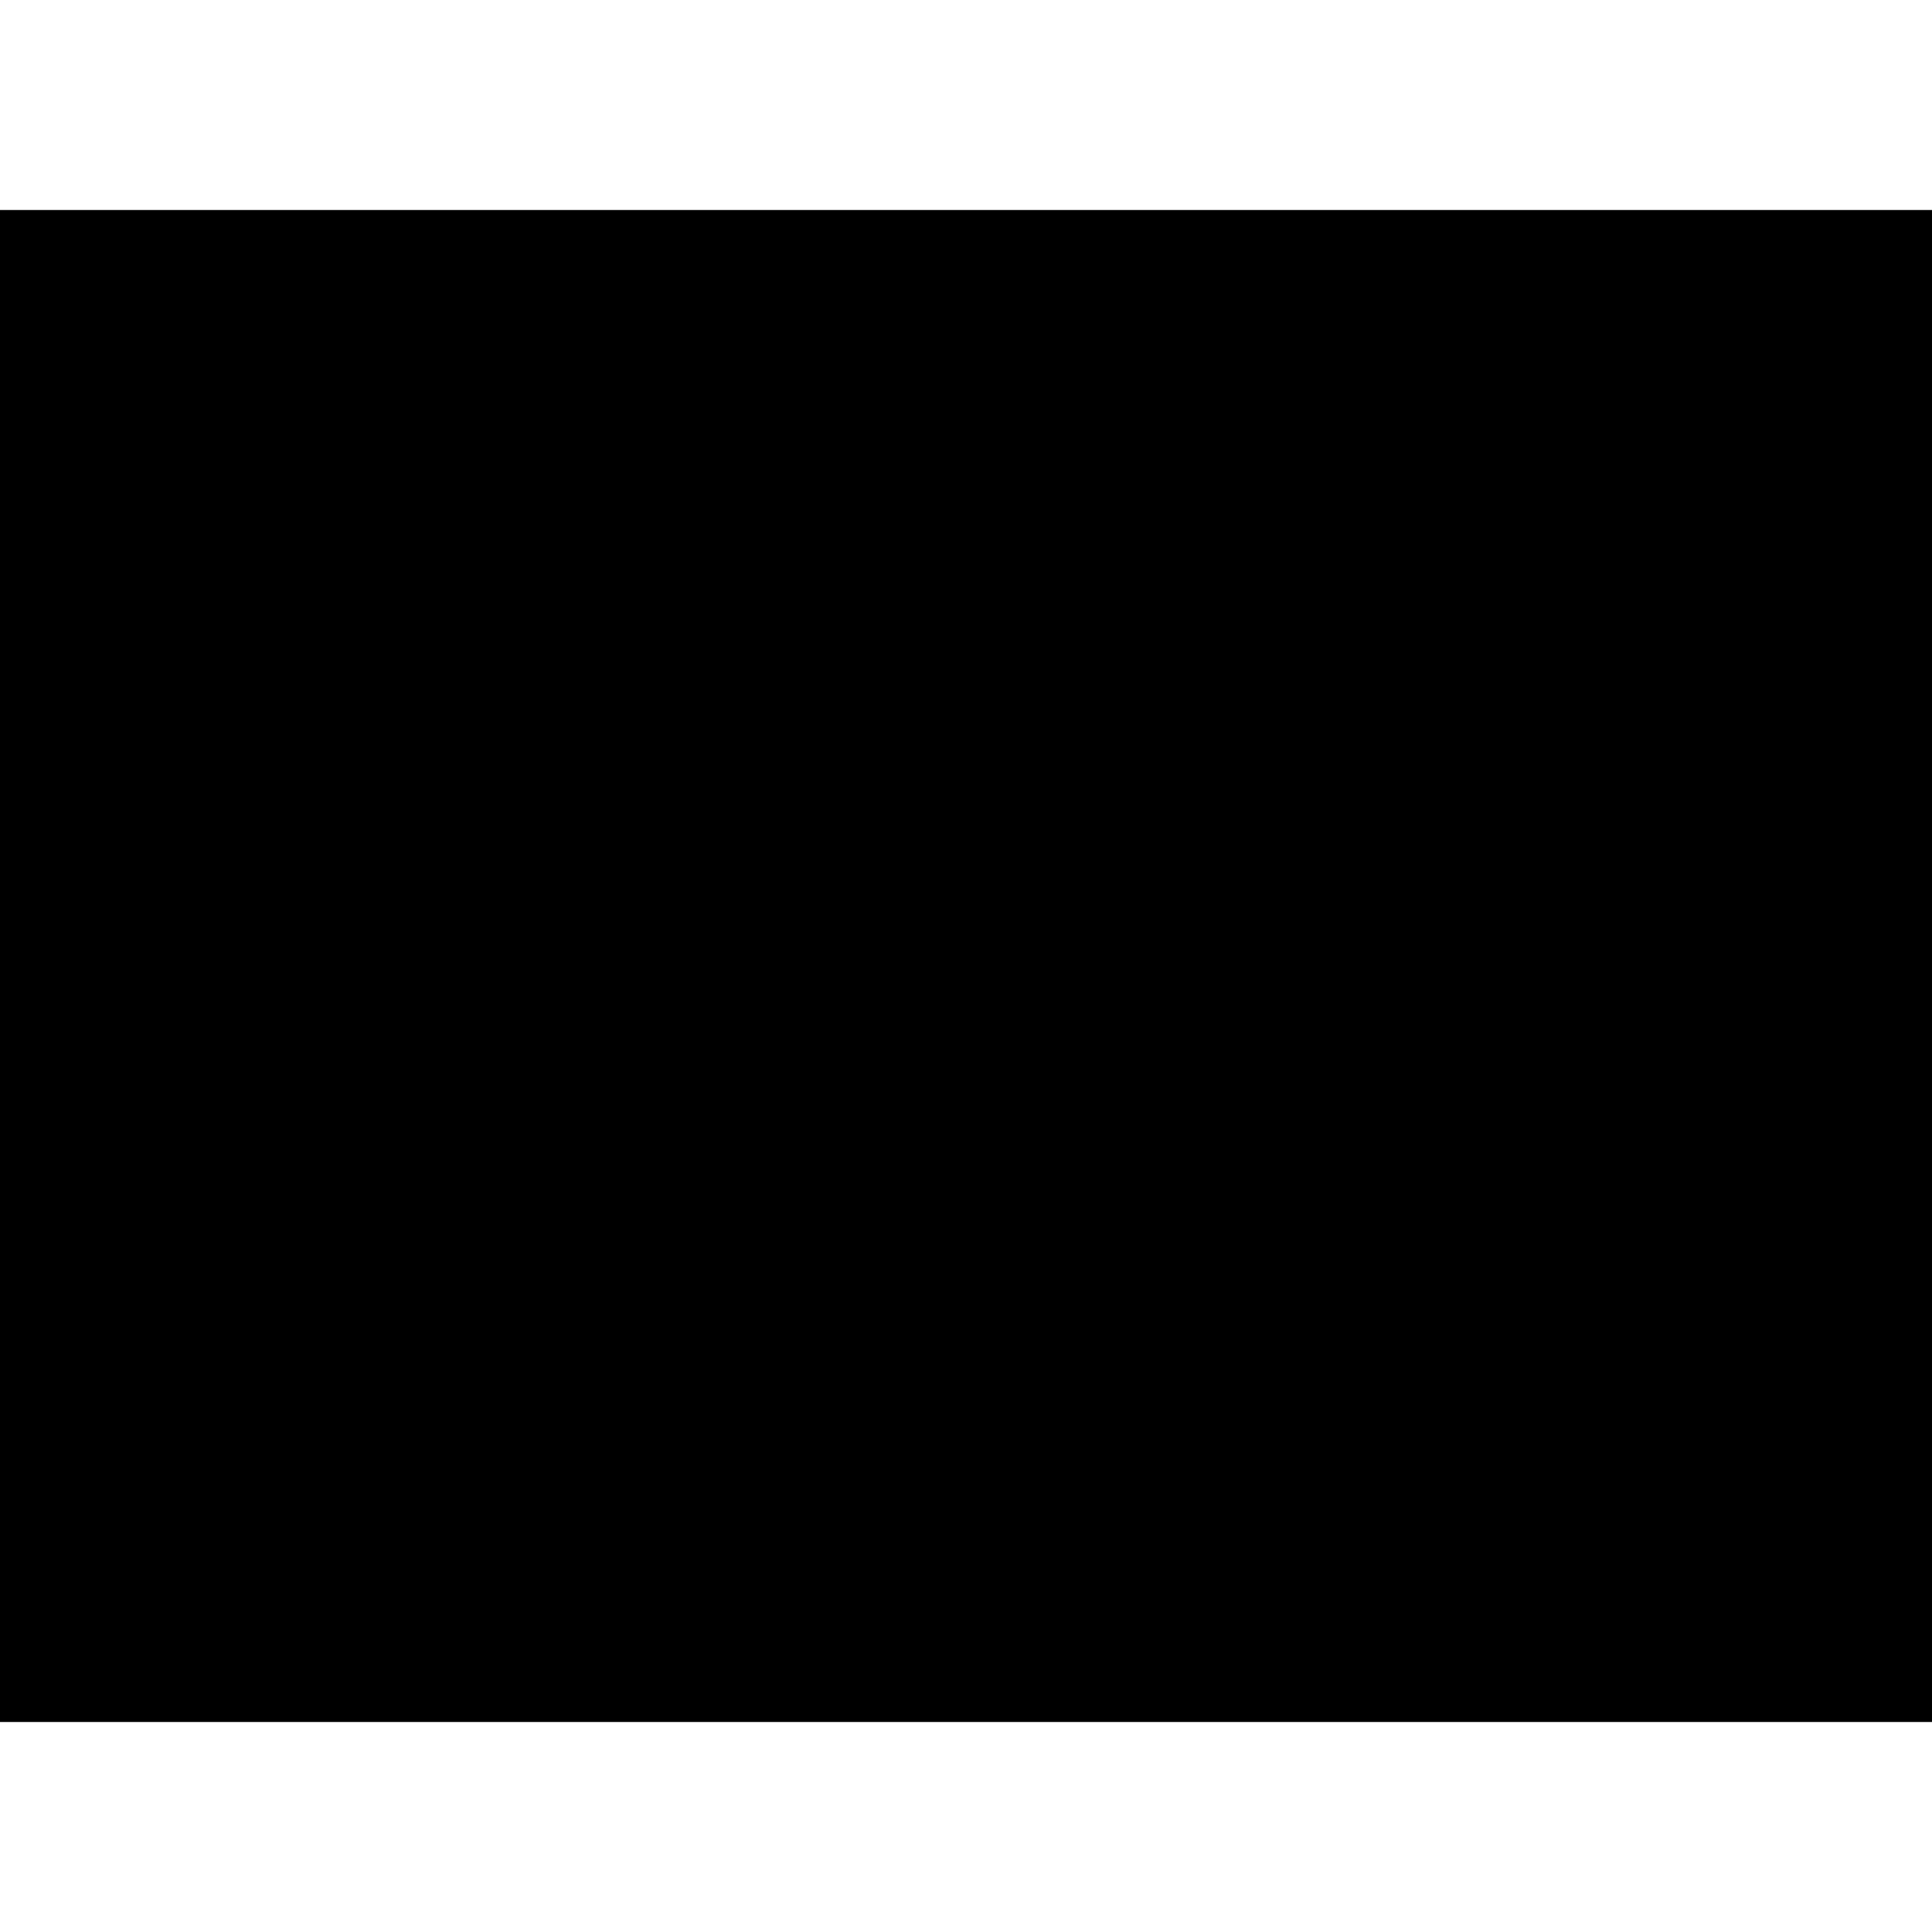
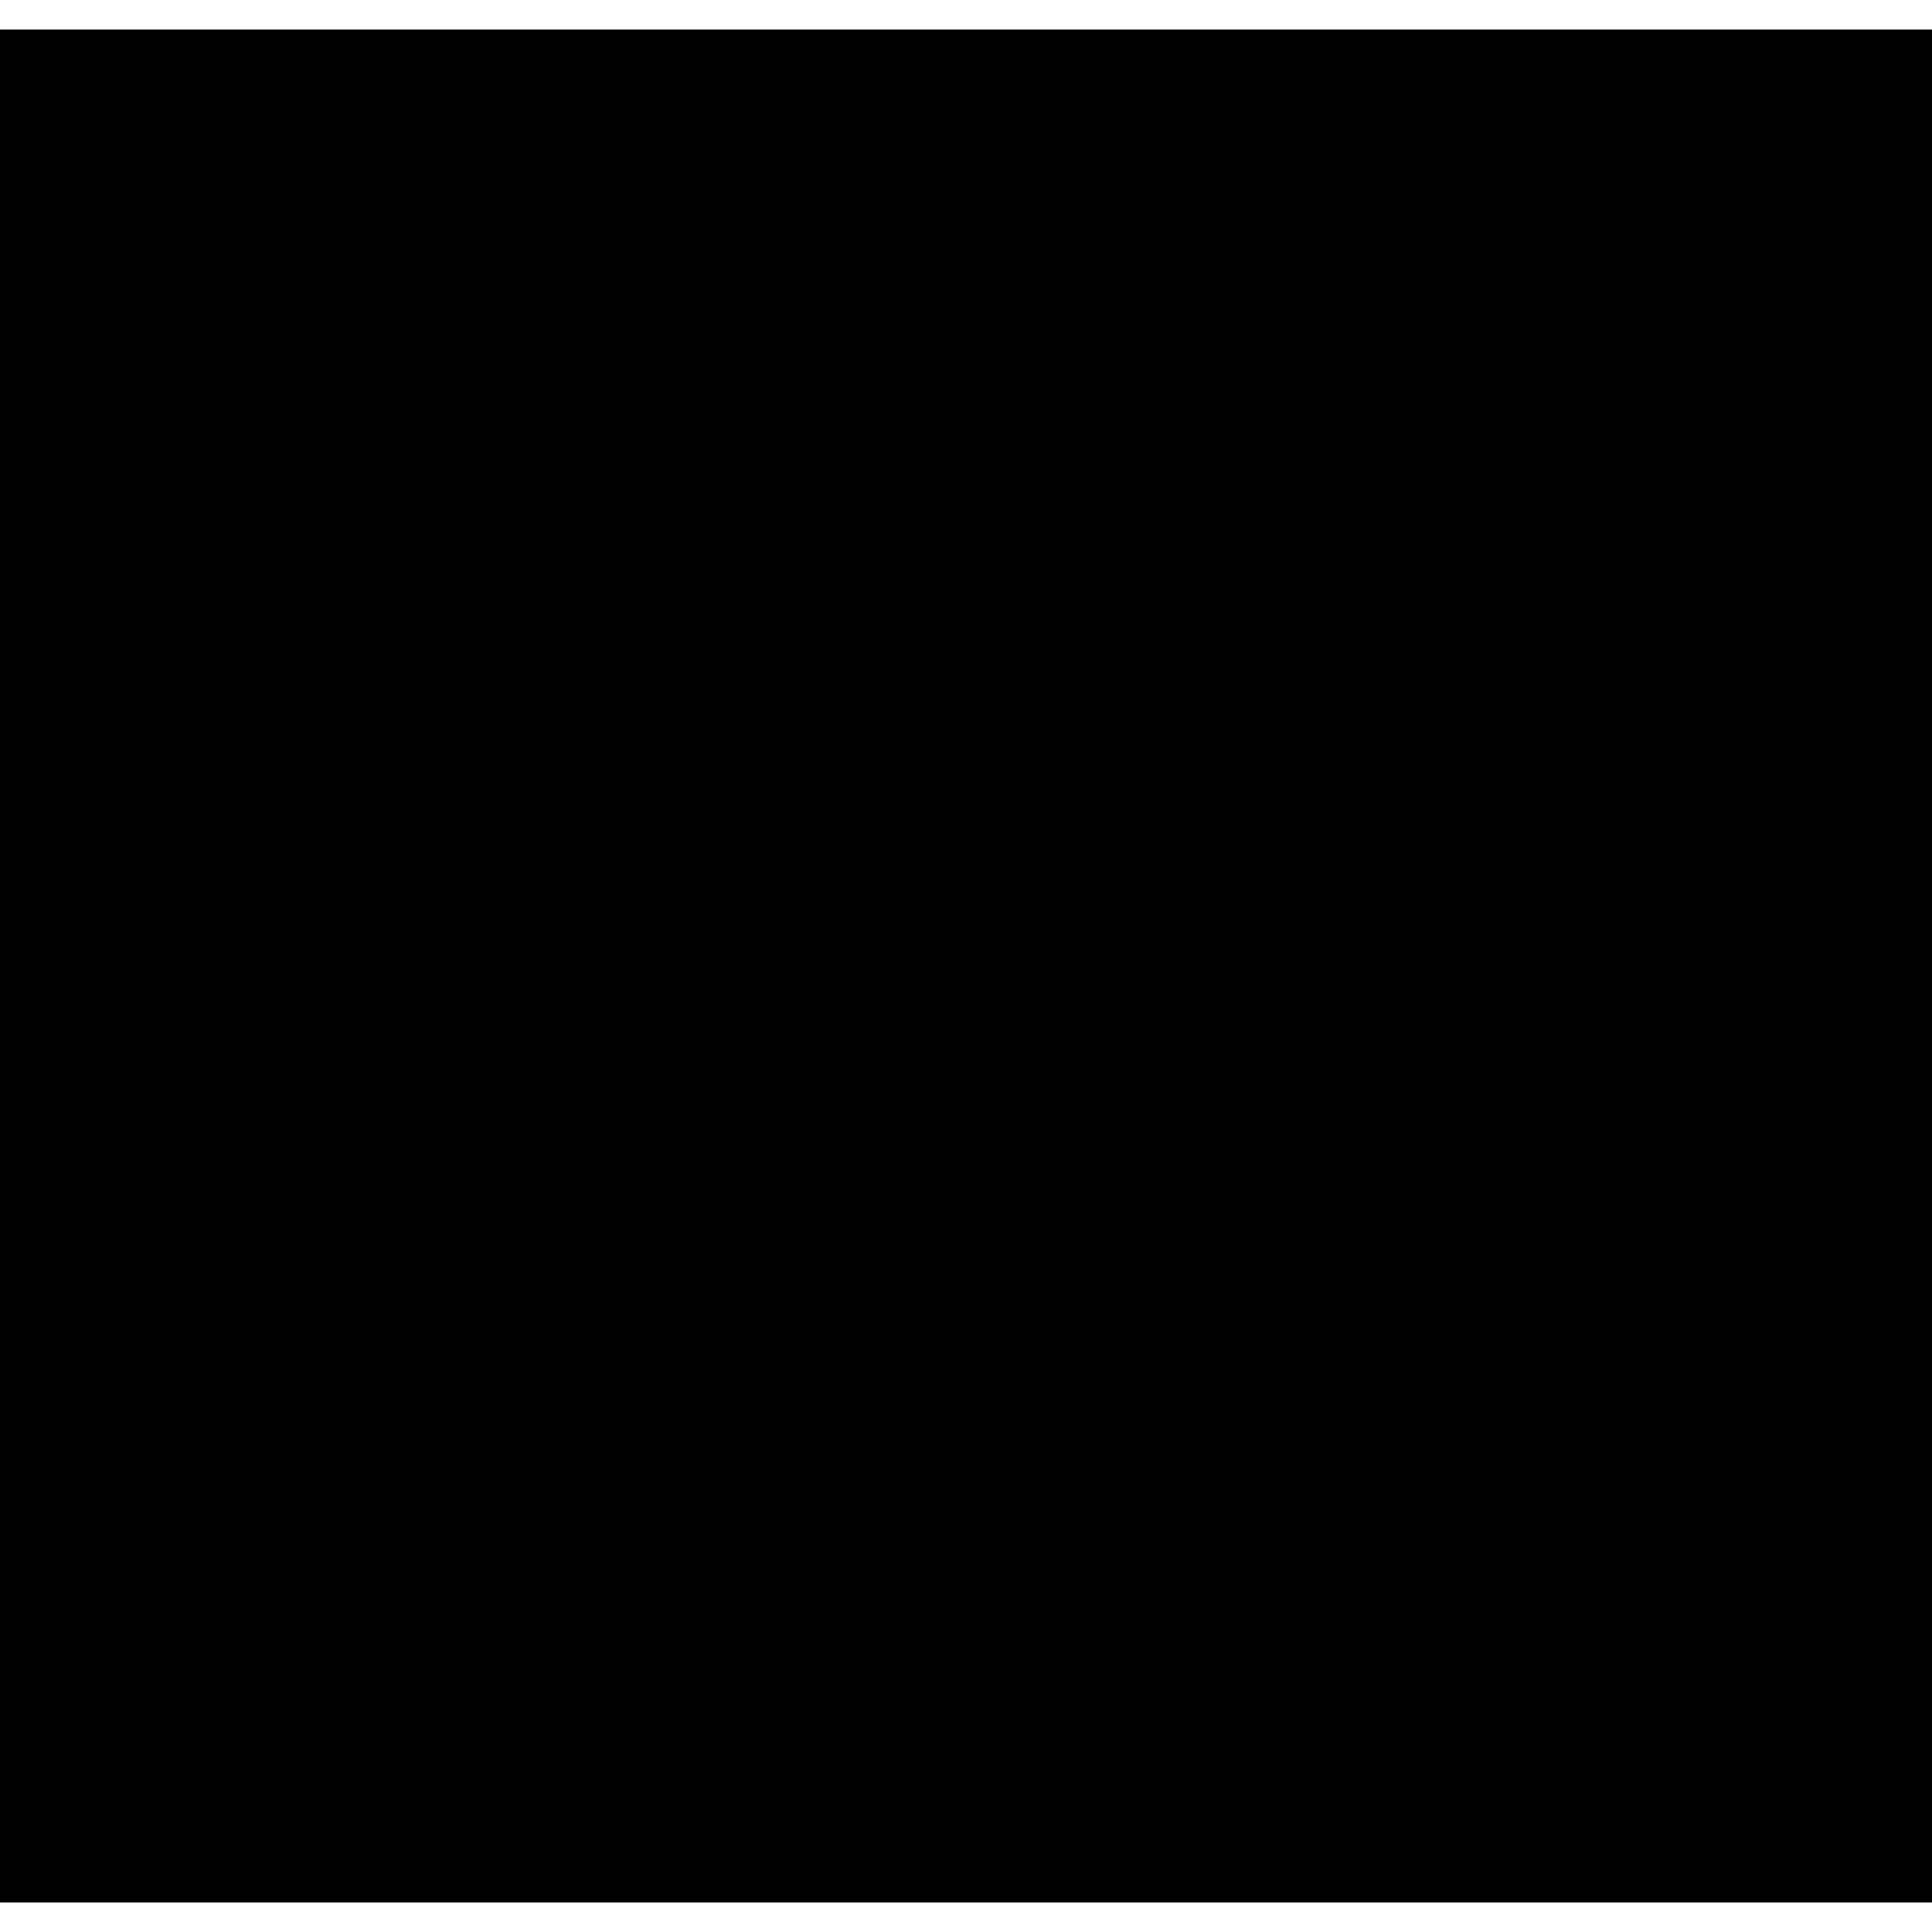
- <svg xmlns="http://www.w3.org/2000/svg" version="1.0" width="2024pt" height="2024pt" viewBox="0 0 2024 2024" preserveAspectRatio="xMidYMid meet">
-   <g transform="translate(0,2024) scale(0.1,-0.1)" fill="#000000" stroke="none">
-     <path d="M0 10120 l0 -7920 10120 0 10120 0 0 7920 0 7920 -10120 0 -10120 0 0 -7920z" />
+ <svg xmlns="http://www.w3.org/2000/svg" version="1.0" width="1176pt" height="1176pt" viewBox="0 0 1176 1176" preserveAspectRatio="xMidYMid meet">
+   <g transform="translate(0,1176) scale(0.1,-0.1)" fill="#000000" stroke="none">
+     <path d="M0 5880 l0 -5700 5880 0 5880 0 0 5700 0 5700 -5880 0 -5880 0 0 -5700z" />
  </g>
</svg>
